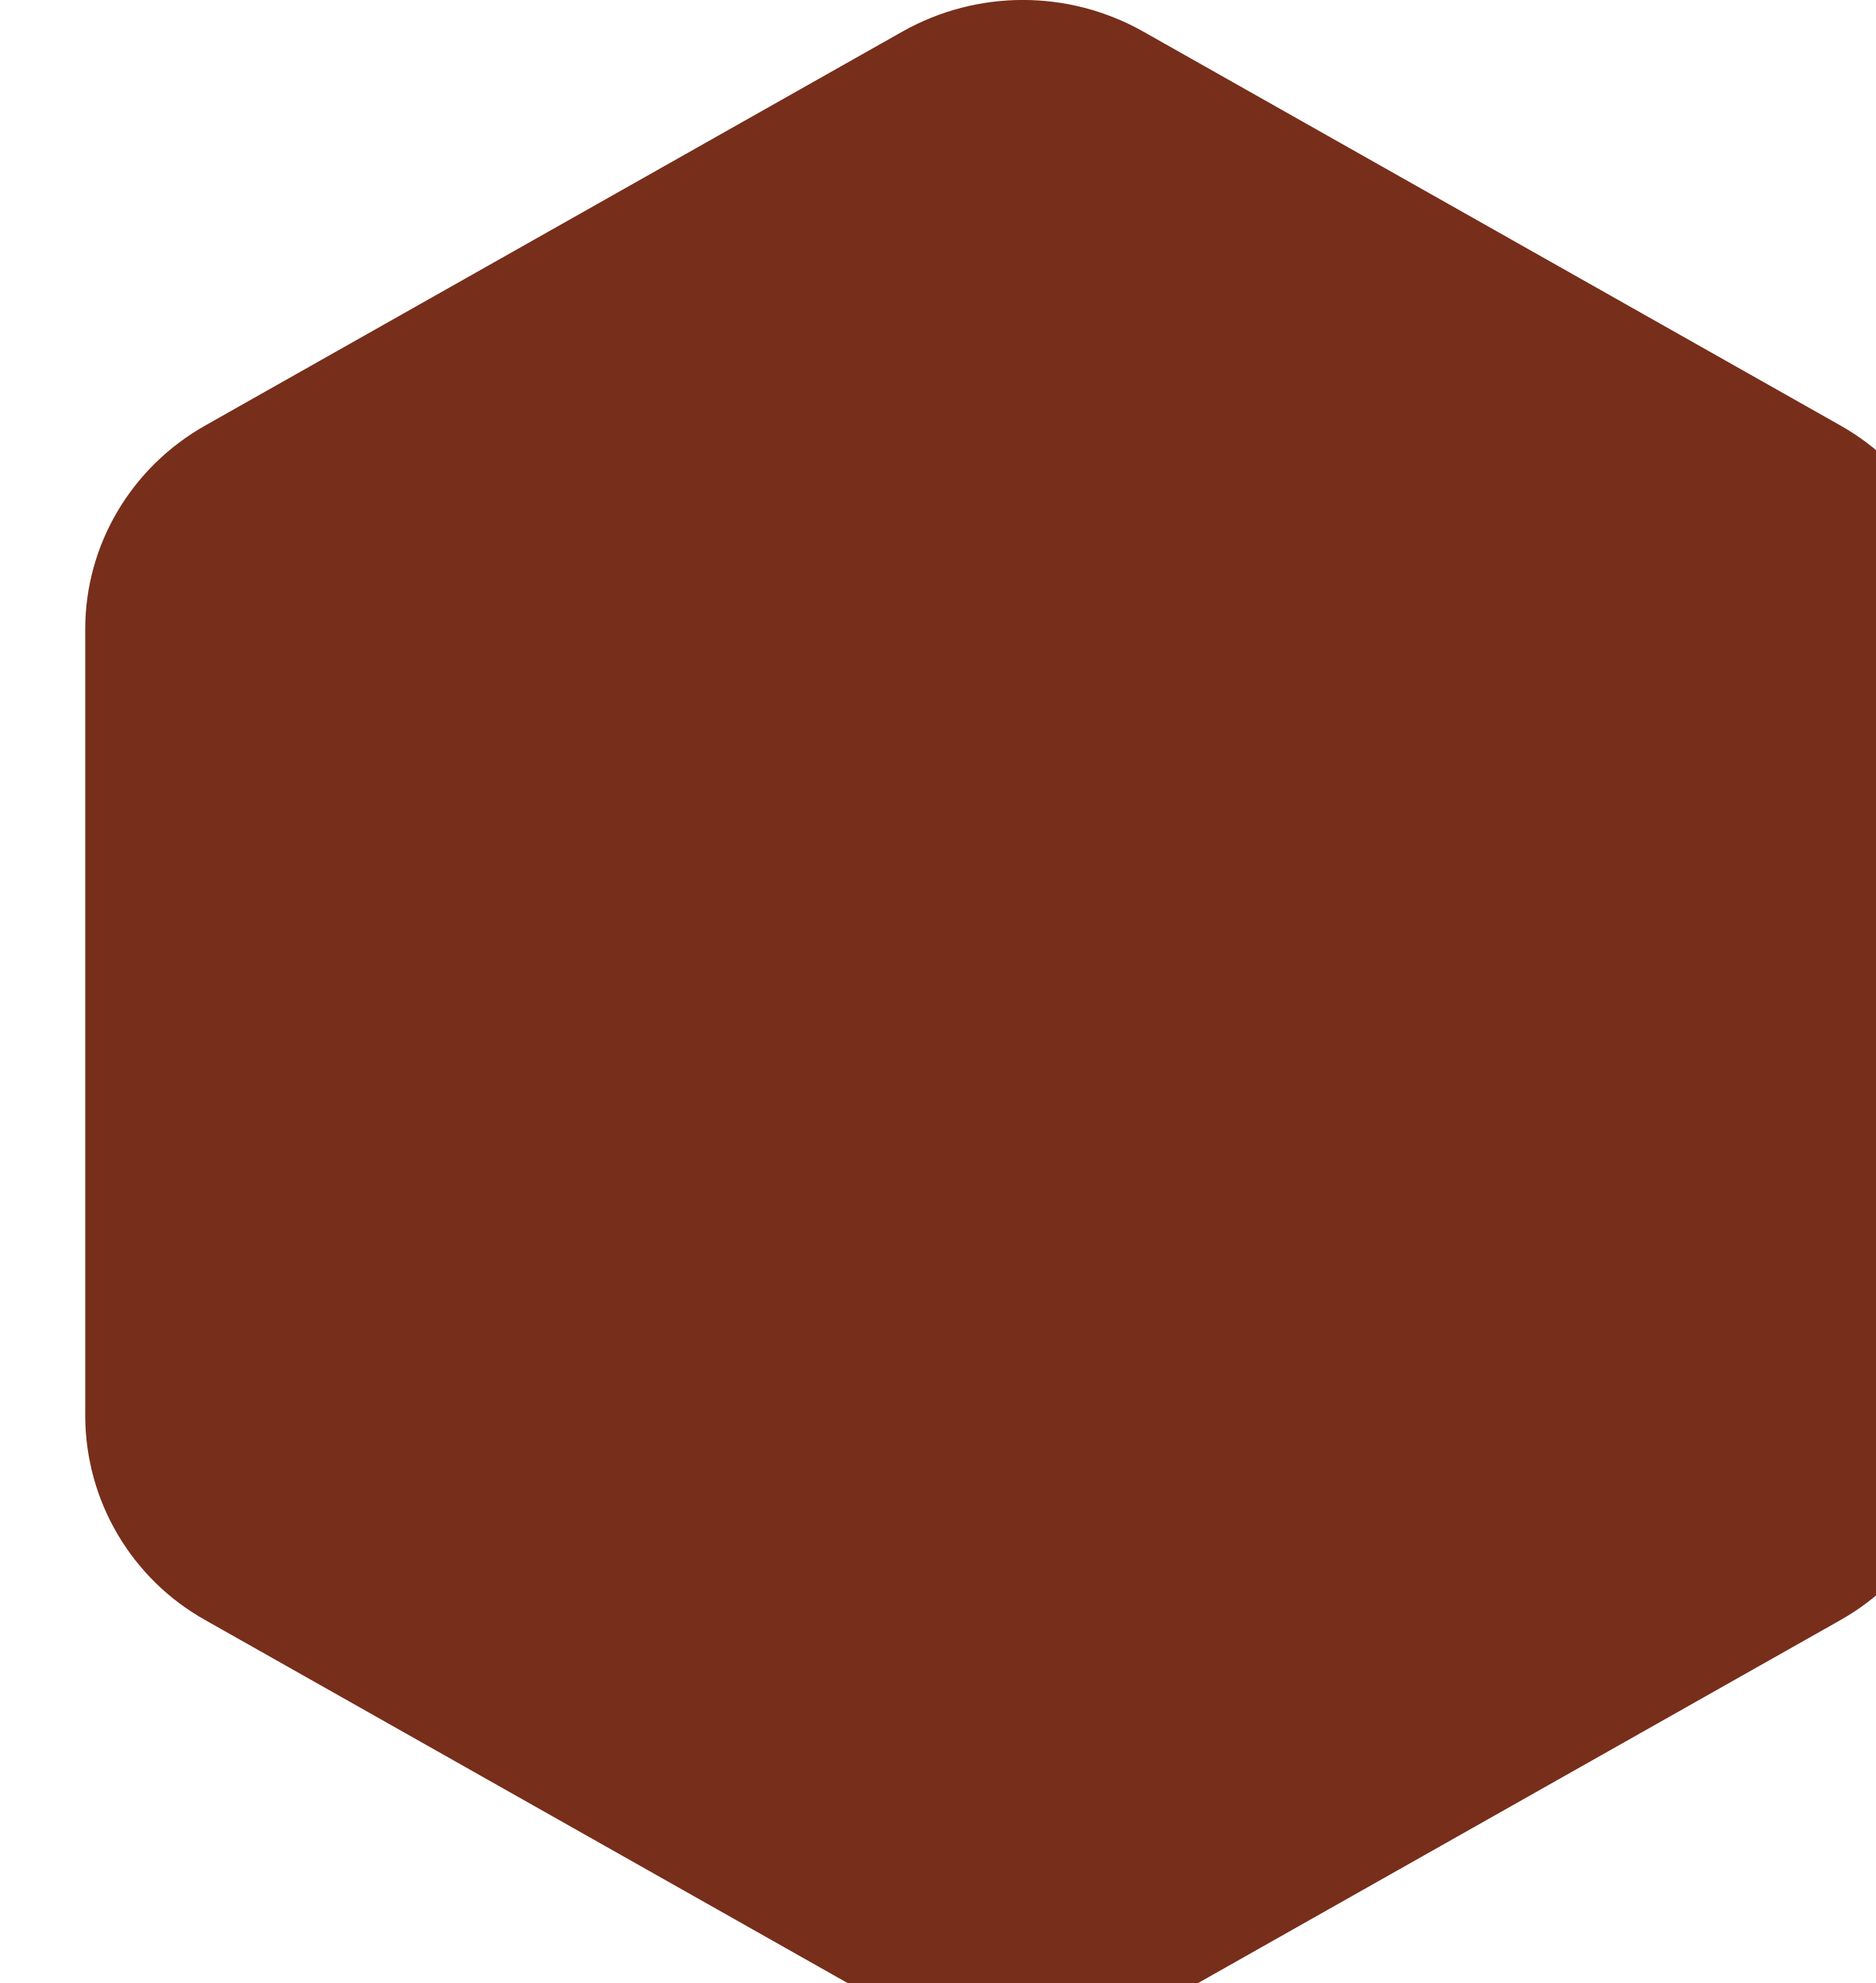
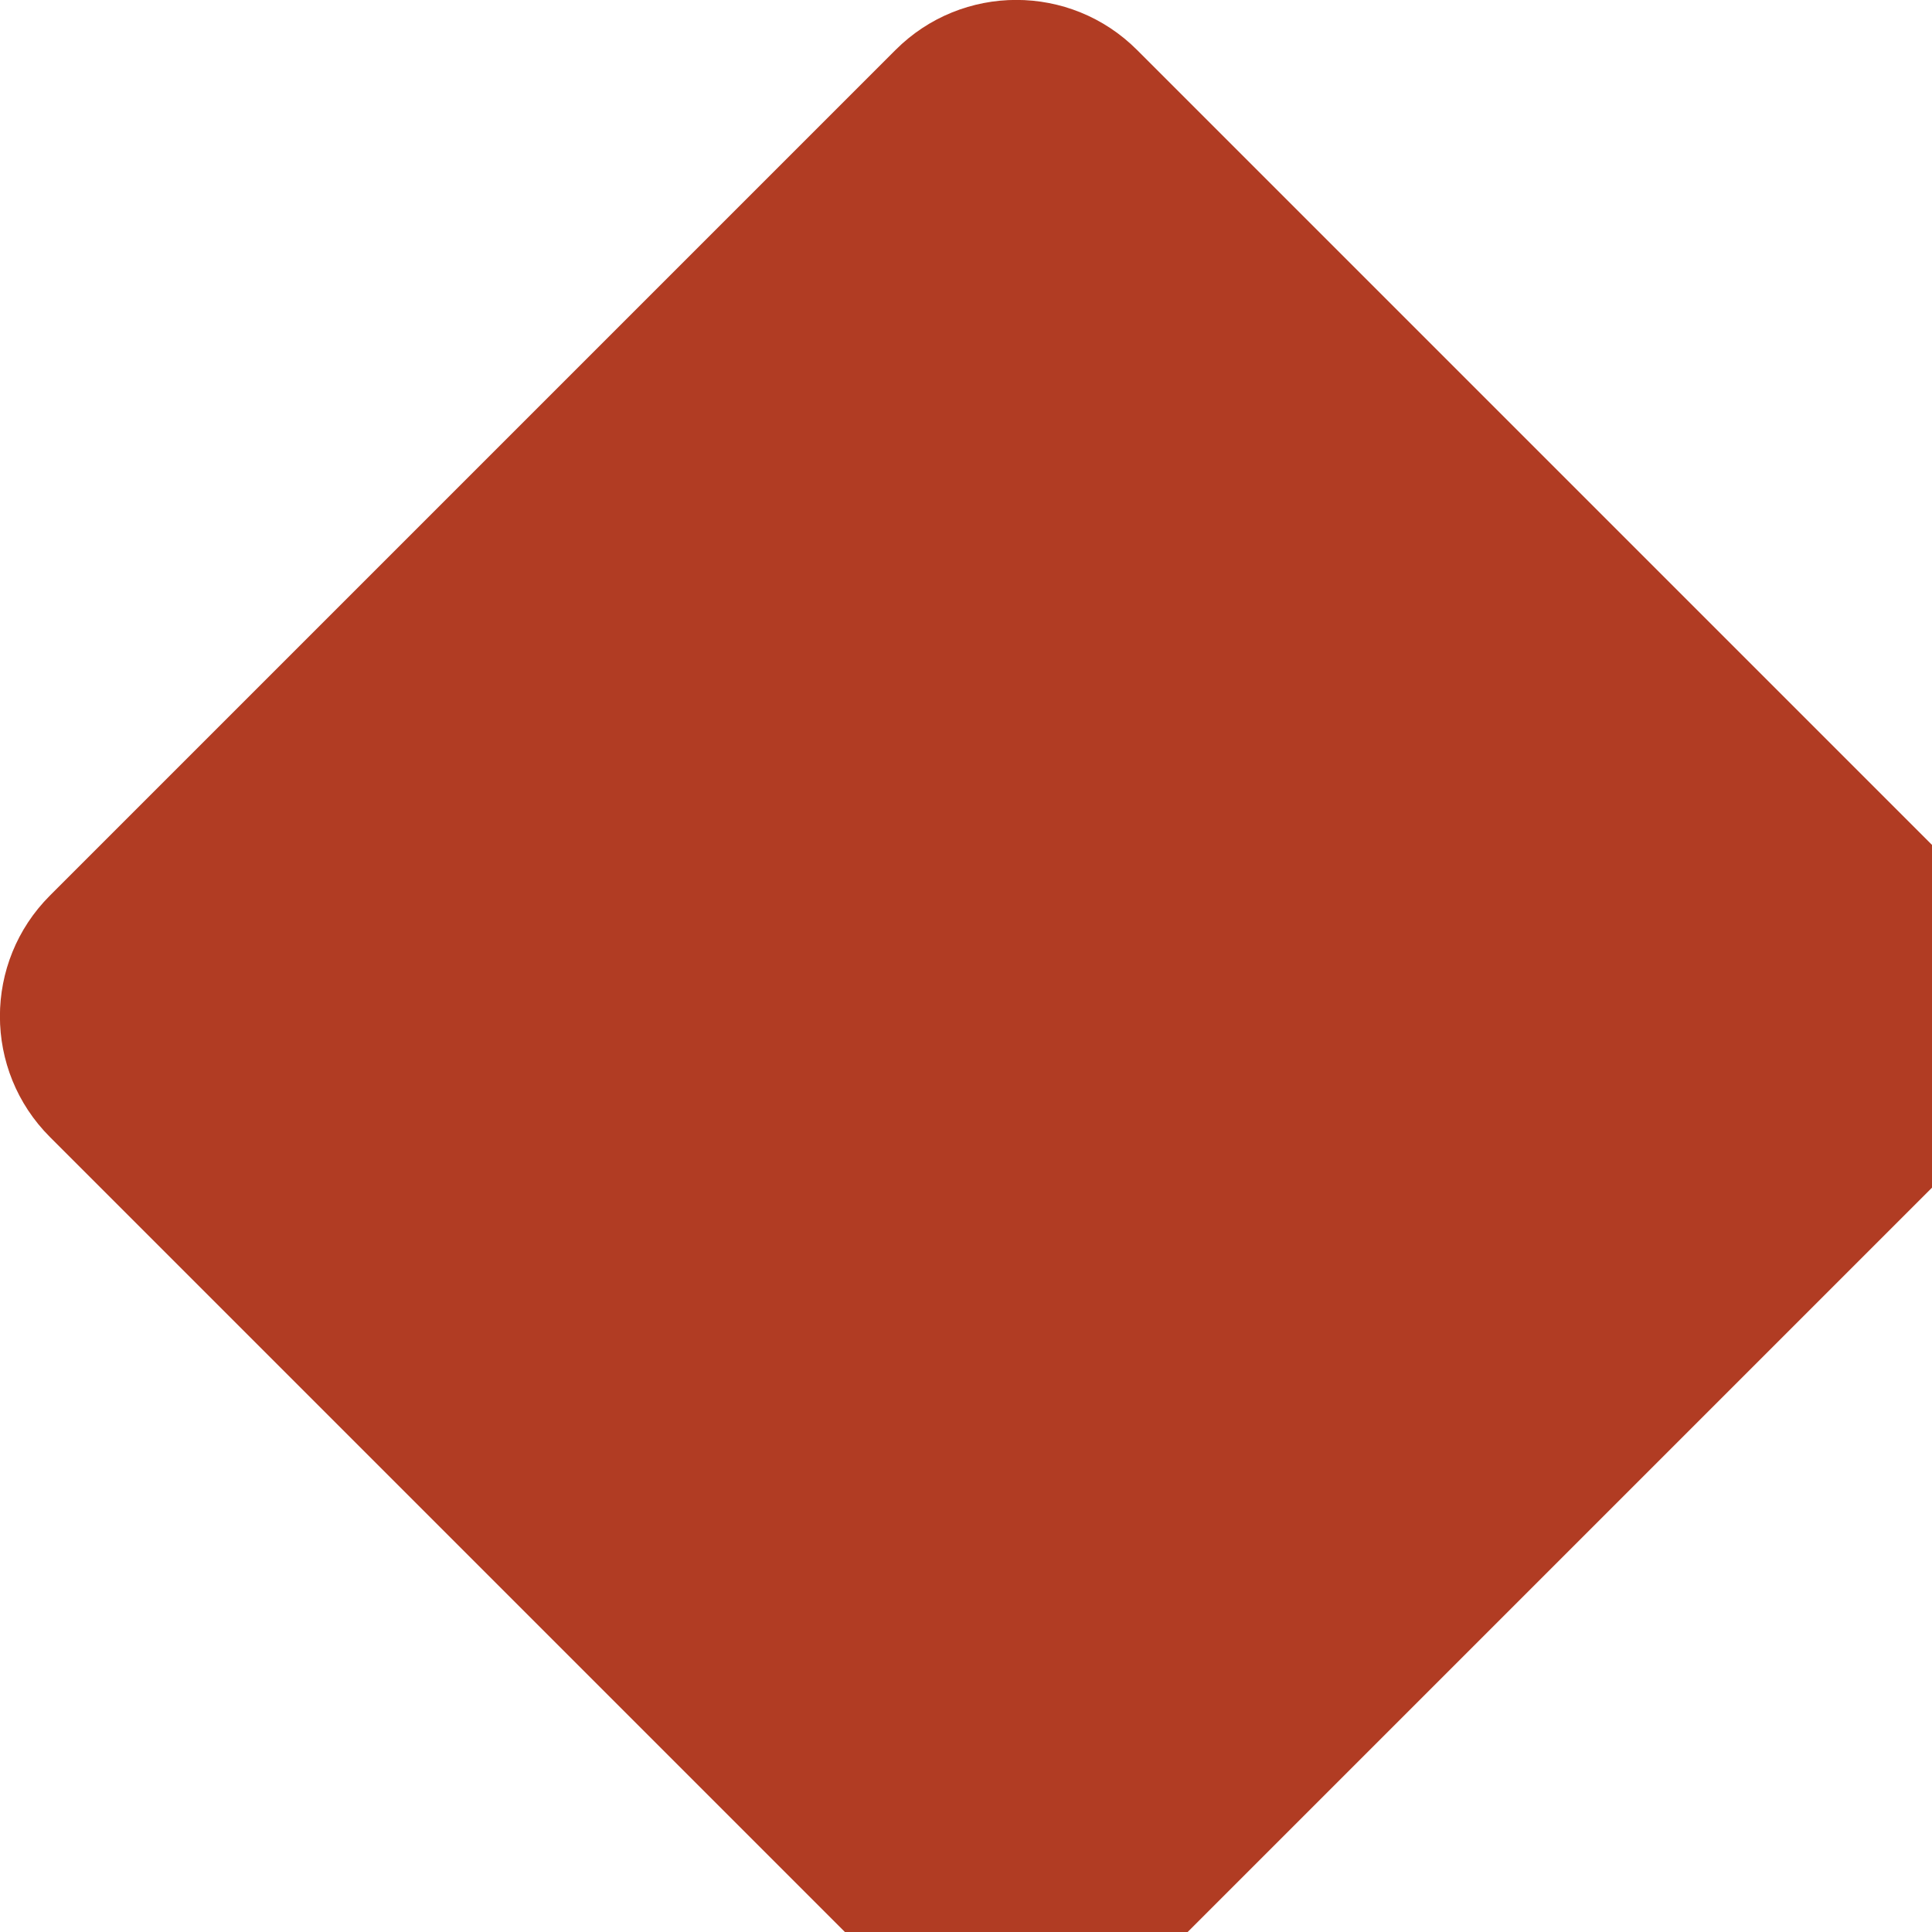
<svg xmlns="http://www.w3.org/2000/svg">
-   <path fill="#772E1B" fill-rule="evenodd" d="M6.706.185l4.088 2.31c.437.246.706.702.706 1.195v4.62c0 .493-.269.949-.706 1.195l-4.088 2.31a1.438 1.438 0 0 1-1.412 0l-4.088-2.31A1.376 1.376 0 0 1 .5 8.31V3.69c0-.493.269-.949.706-1.195L5.294.185a1.438 1.438 0 0 1 1.412 0z" />
+   <path fill="#B13C23" fill-rule="evenodd" d="M6.713.295l4.992 4.992a1.008 1.008 0 0 1 0 1.426l-4.992 4.992a1.008 1.008 0 0 1-1.426 0L.295 6.713a1.008 1.008 0 0 1 0-1.426L5.287.295a1.008 1.008 0 0 1 1.426 0z" />
</svg>
